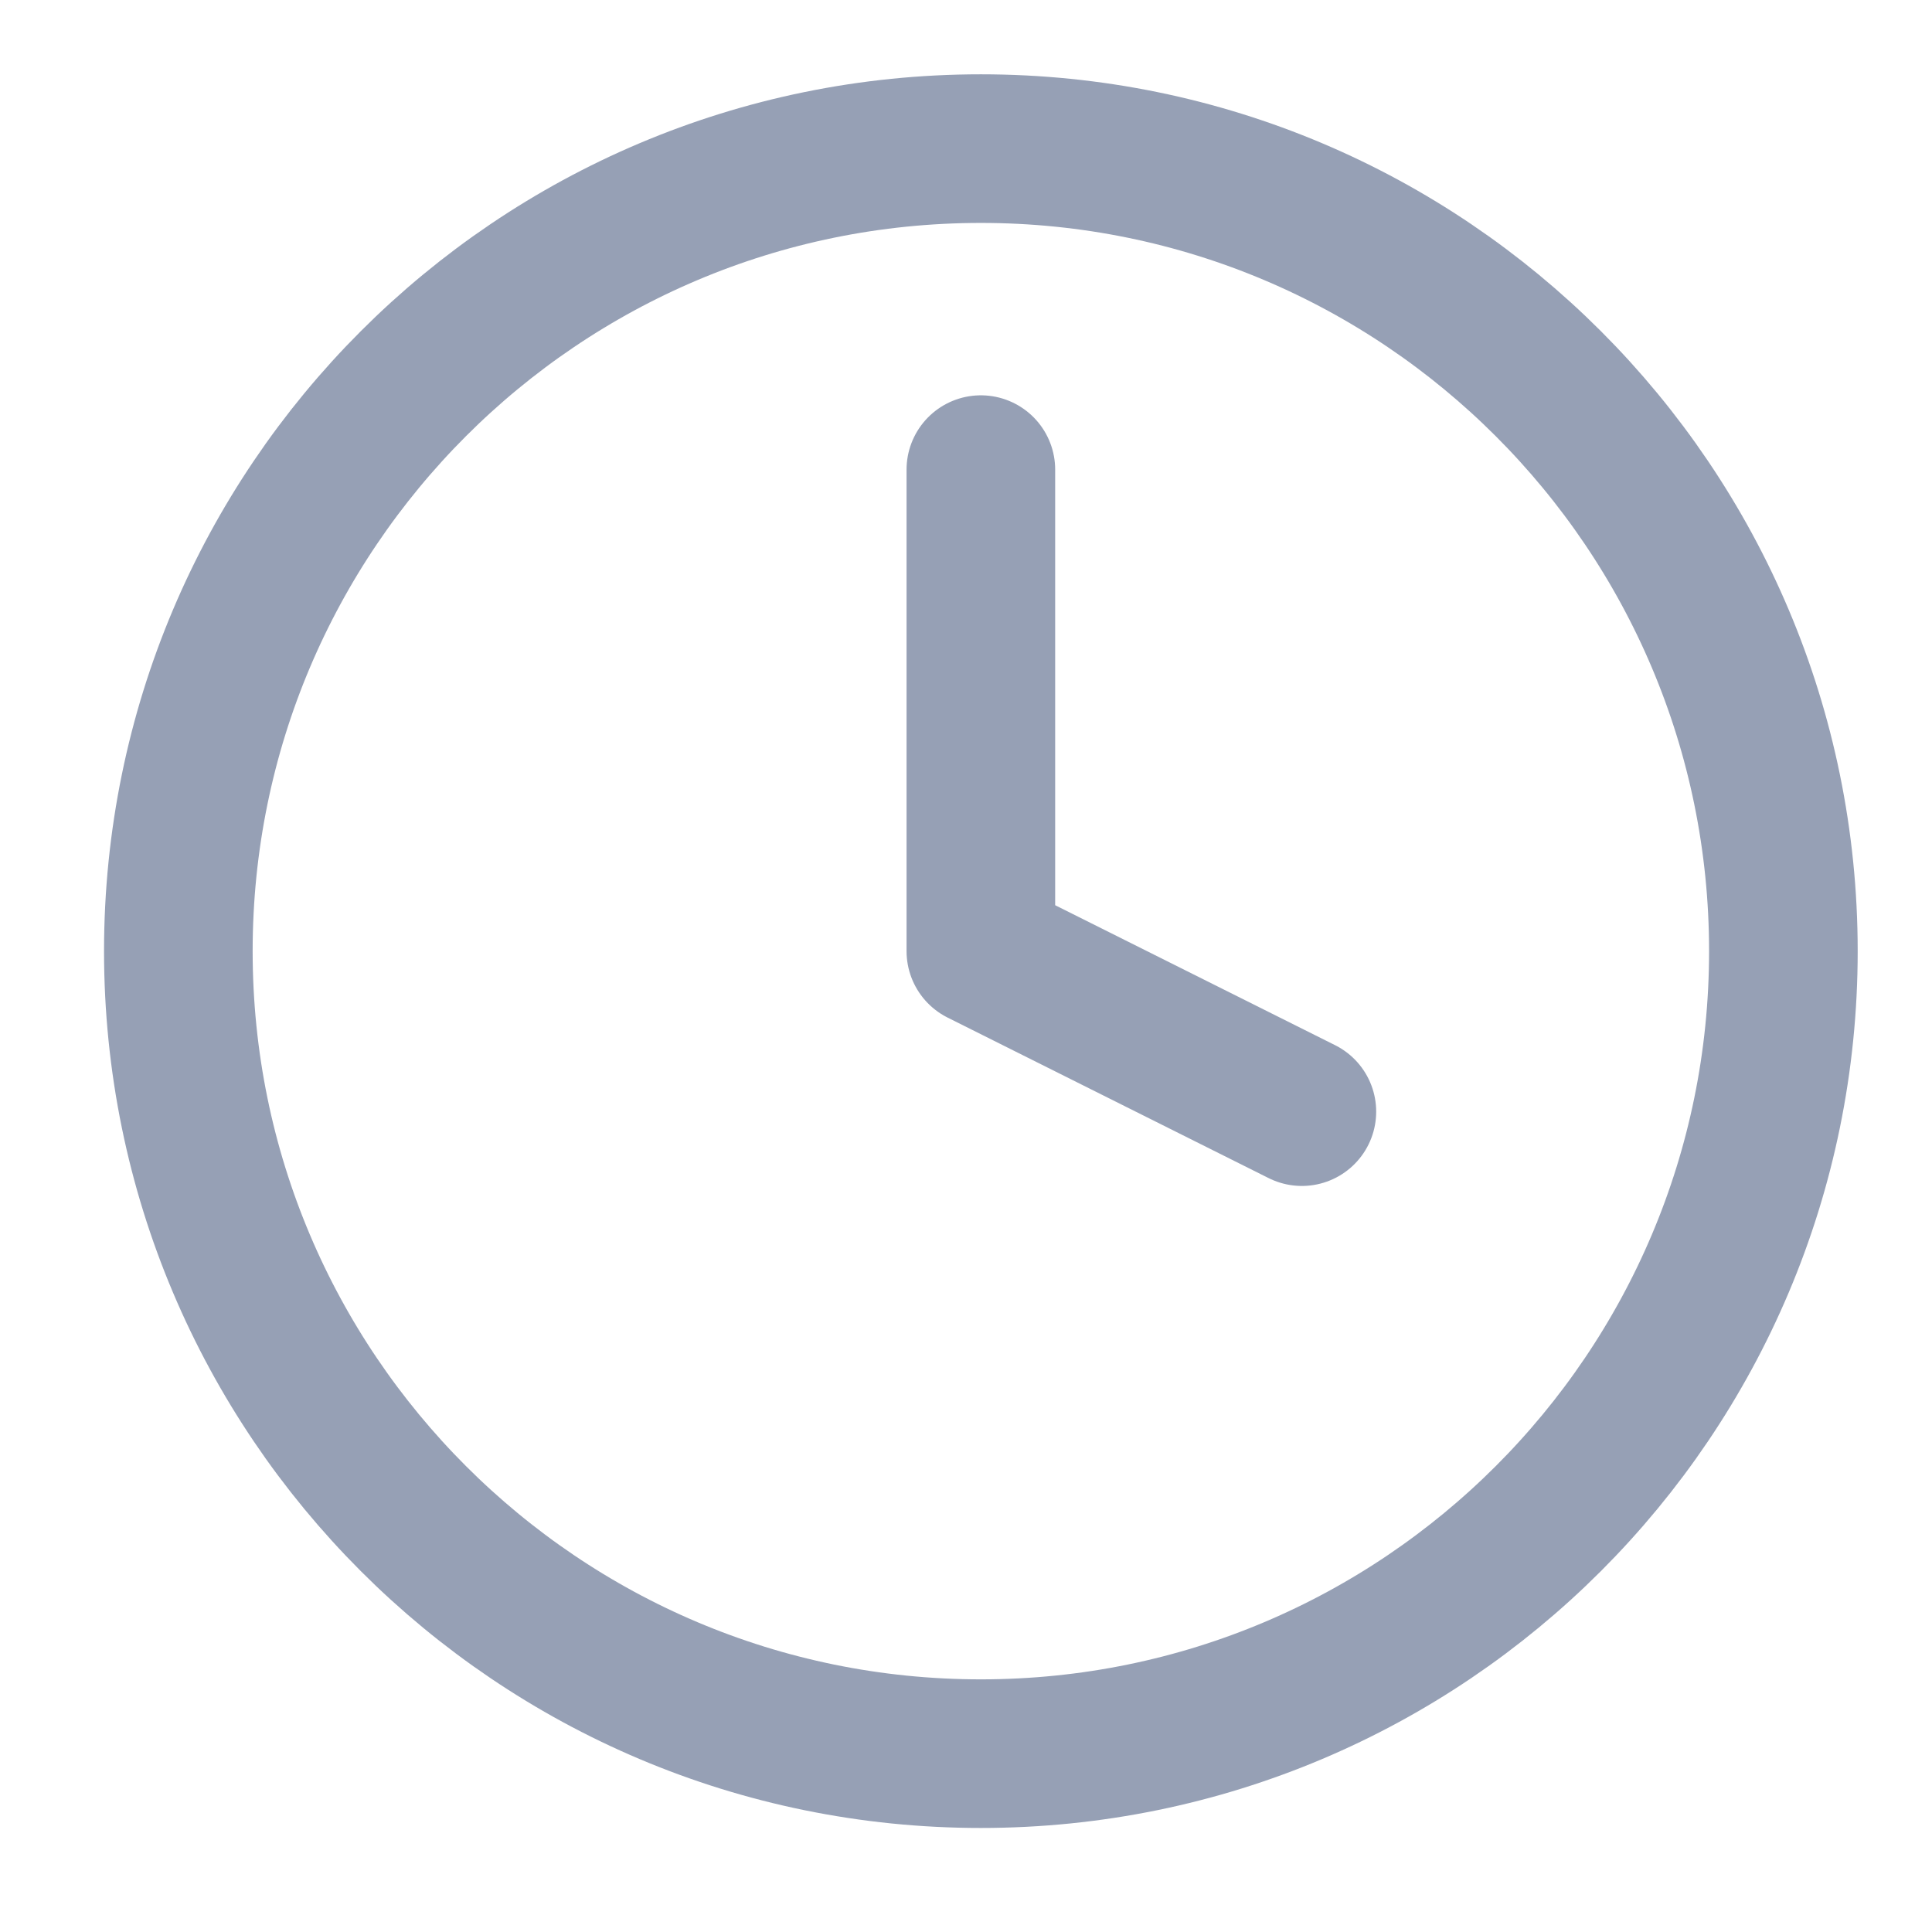
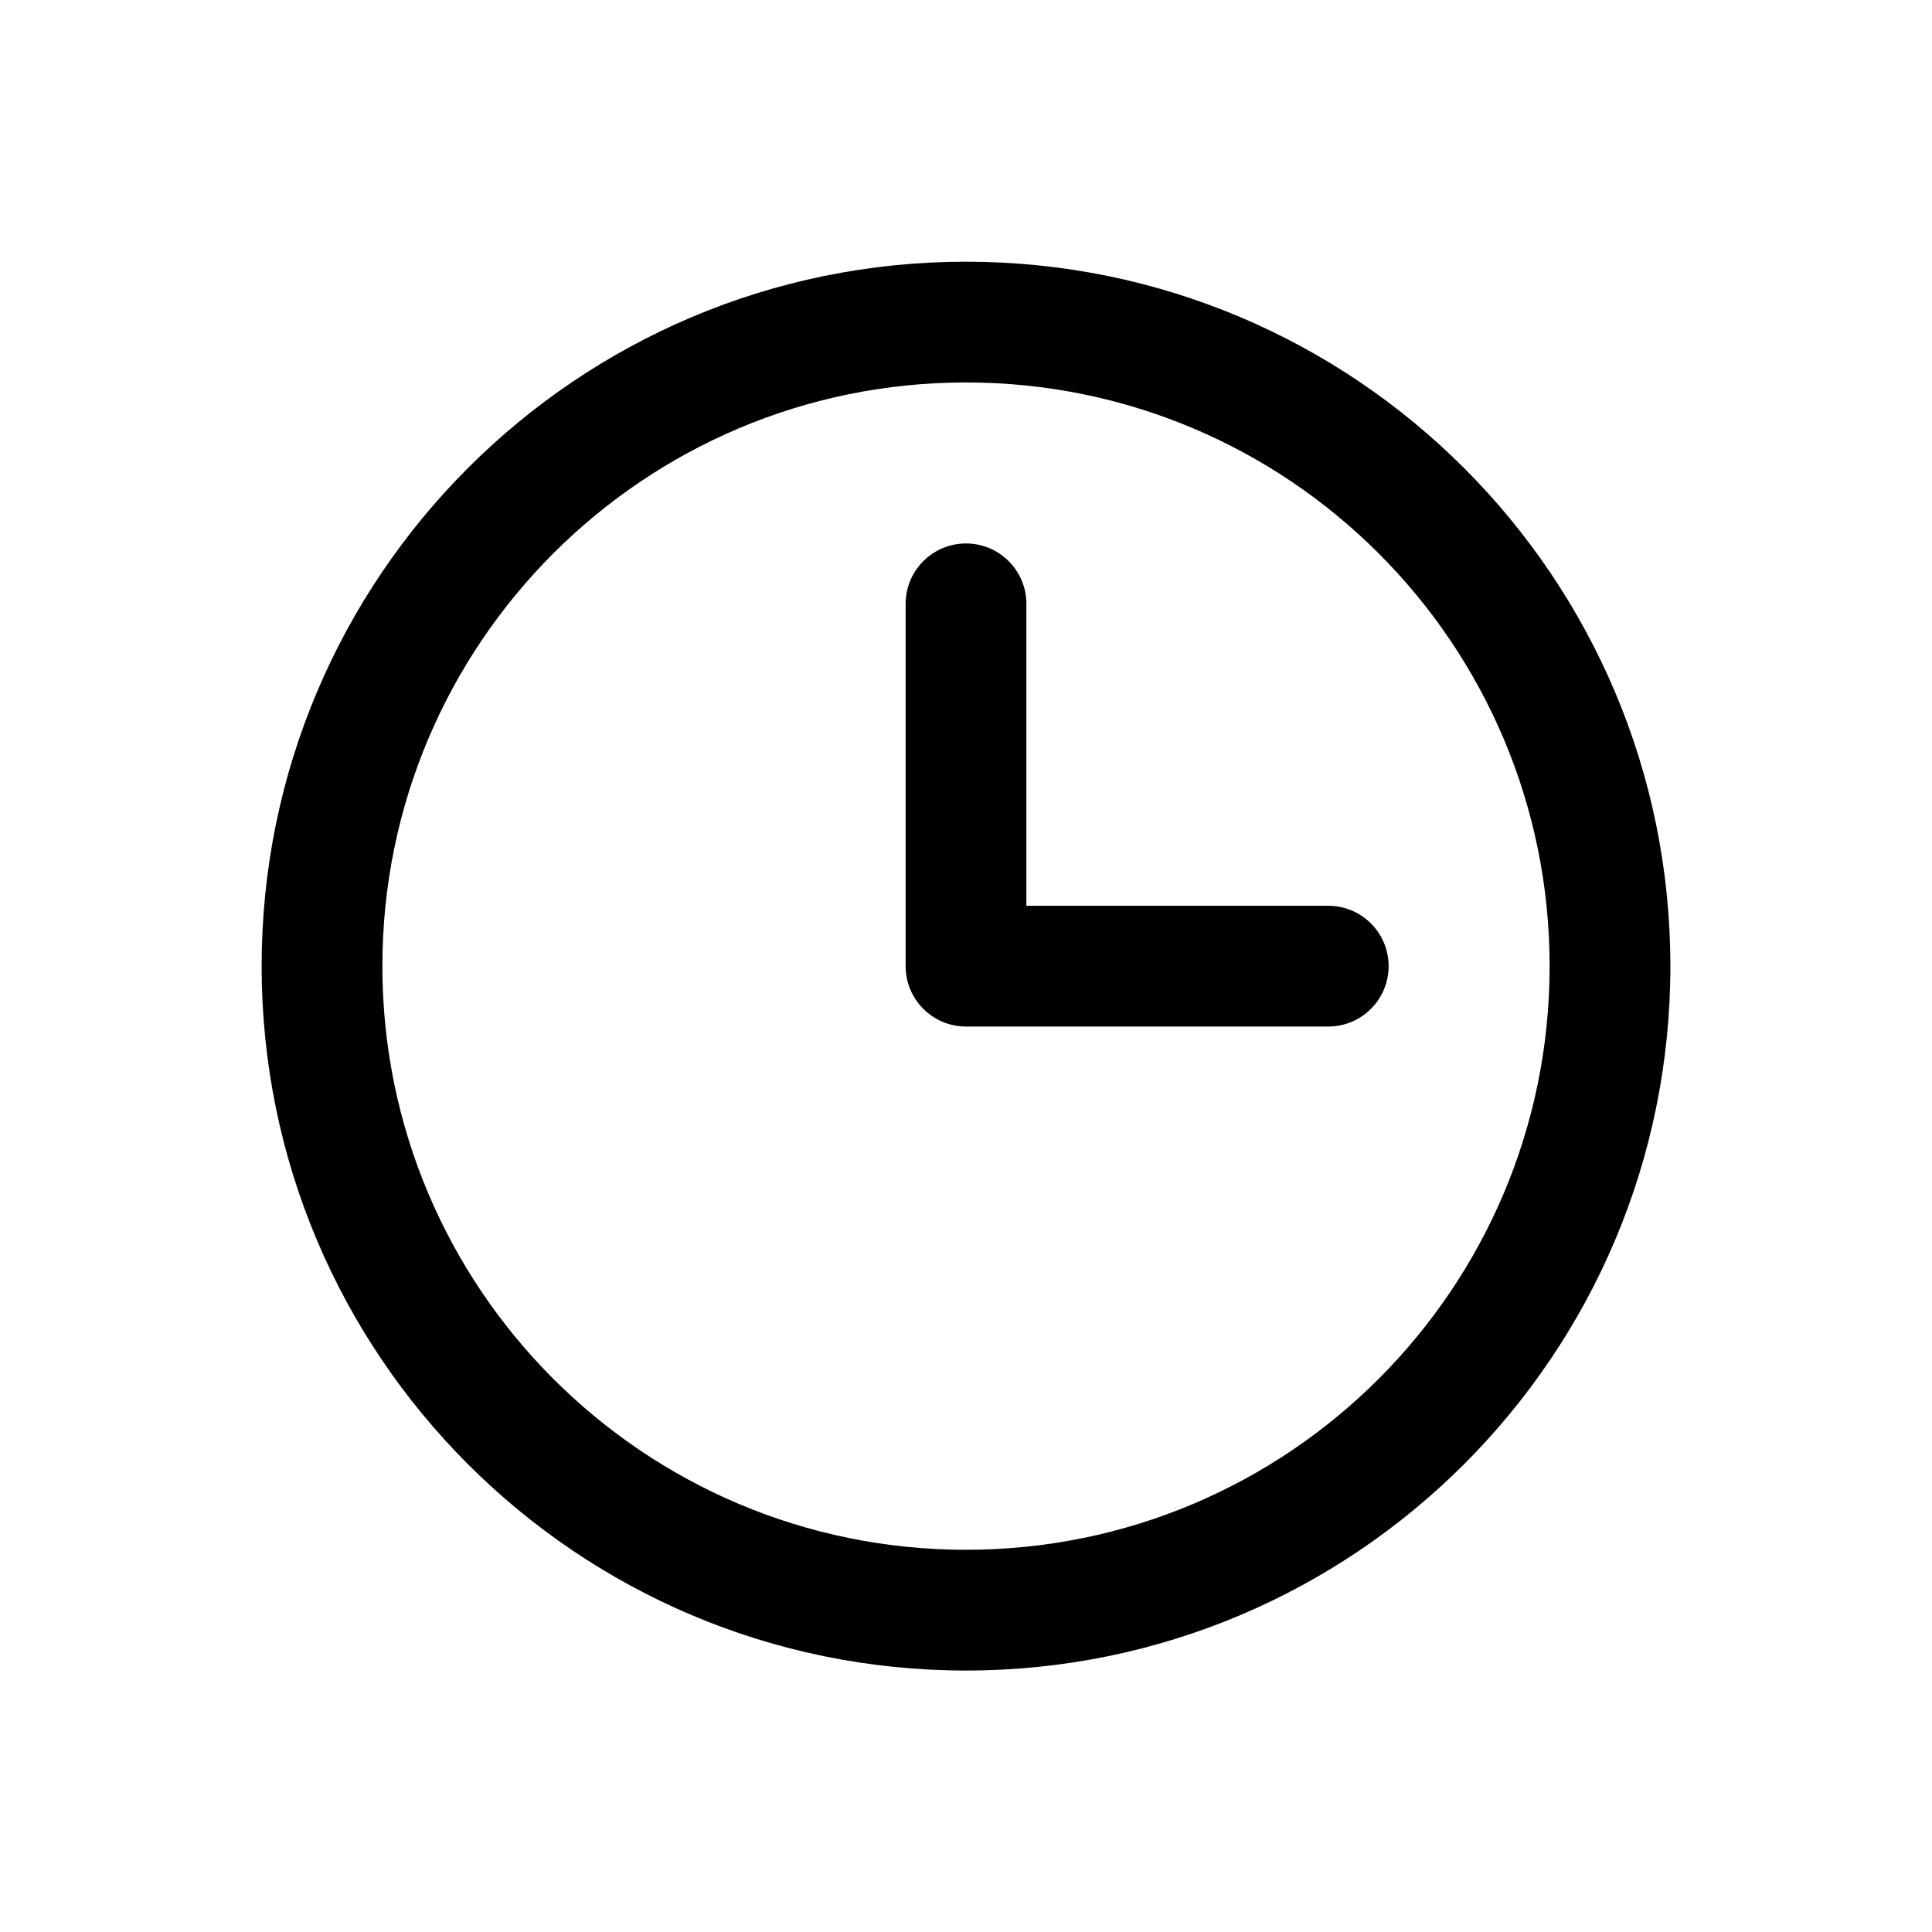
- <svg xmlns="http://www.w3.org/2000/svg" width="65" height="65" viewBox="0 0 65 65" fill="none">
-   <path d="M33 15.8V32L43.8 37.4M60 32C60 46.912 47.912 59 33 59C18.088 59 6 46.912 6 32C6 17.088 18.088 5 33 5C47.912 5 60 17.088 60 32Z" stroke="#96A0B5" stroke-width="5" stroke-linecap="round" stroke-linejoin="round" />
+ <svg xmlns="http://www.w3.org/2000/svg" width="24" height="24" viewBox="0 0 24 24">
+   <path fill-rule="evenodd" clip-rule="evenodd" d="M12 3.251C16.832 3.251 20.75 7.169 20.75 12.002C20.75 16.834 16.832 20.752 12 20.752C7.168 20.752 3.25 16.834 3.25 12.002C3.25 7.169 7.168 3.251 12 3.251ZM19.25 12.002C19.25 7.997 16.004 4.751 12 4.751C7.996 4.751 4.75 7.997 4.75 12.002C4.75 16.006 7.996 19.252 12 19.252C16.004 19.252 19.25 16.006 19.25 12.002ZM11.25 7.501C11.25 7.087 11.586 6.751 12 6.751C12.414 6.751 12.75 7.087 12.75 7.501V11.252H16.5C16.914 11.252 17.25 11.587 17.25 12.002C17.25 12.416 16.914 12.752 16.5 12.752H12C11.586 12.752 11.25 12.416 11.25 12.002V7.501Z" />
</svg>
